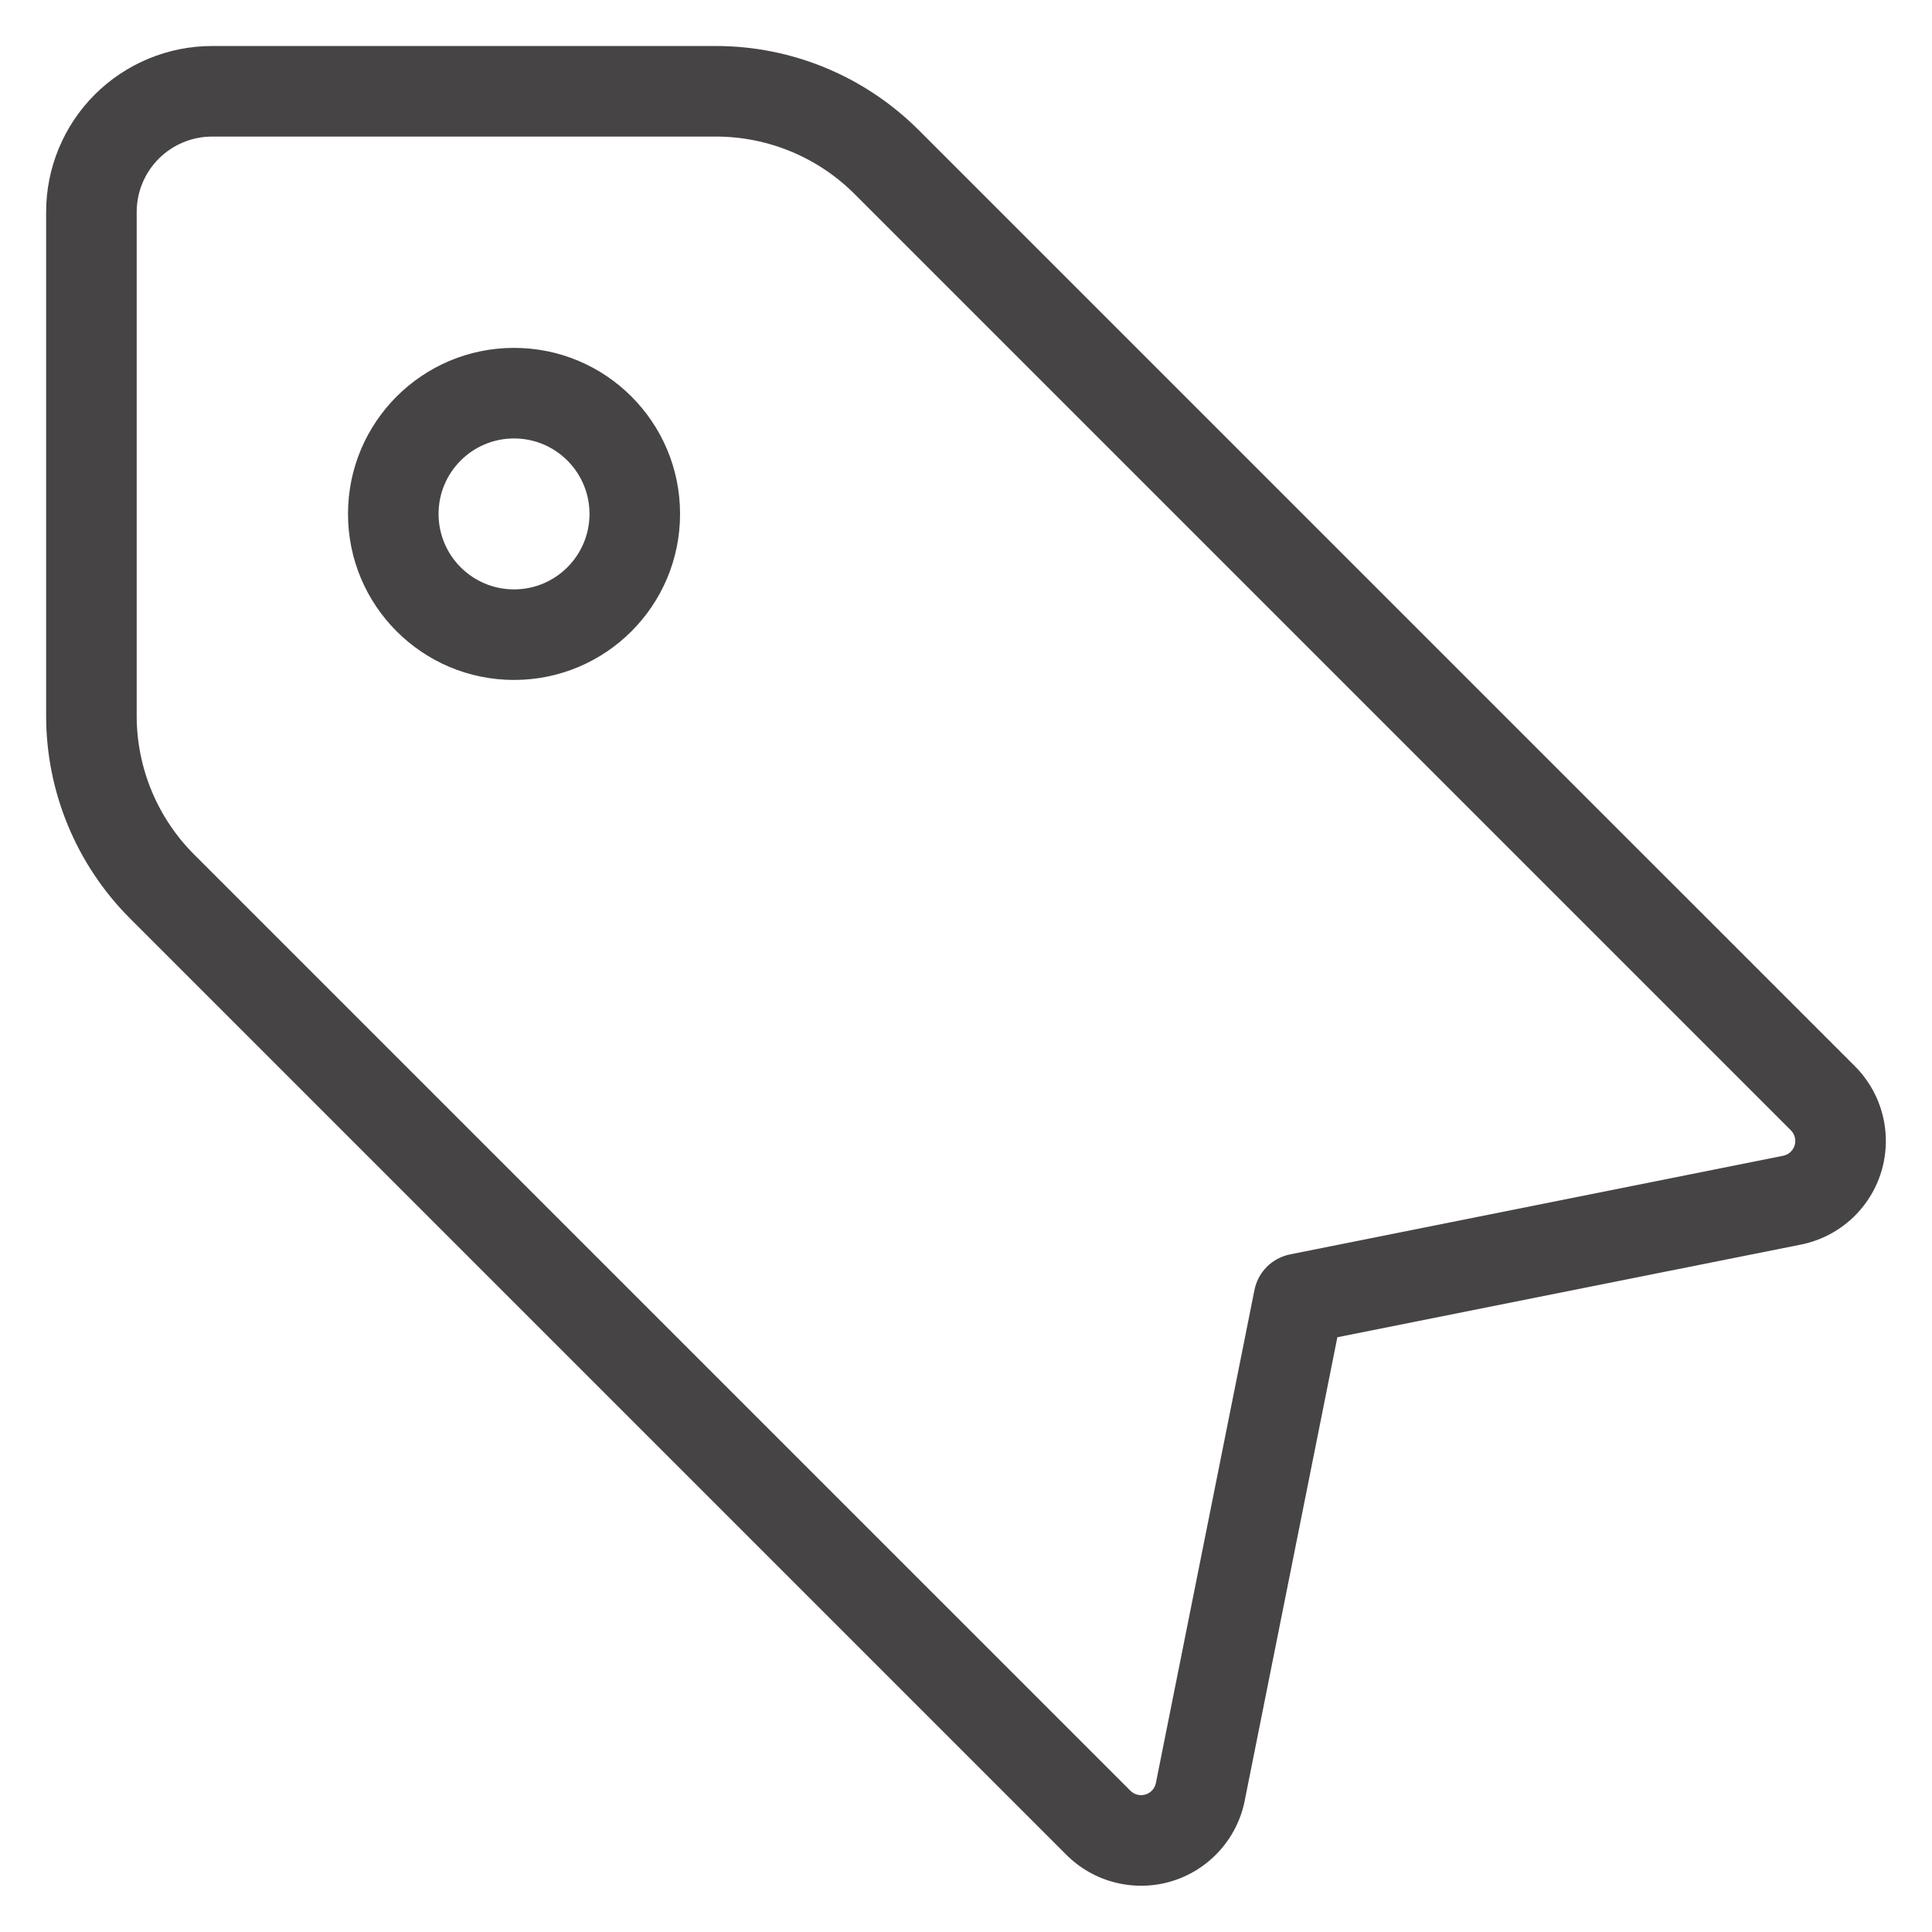
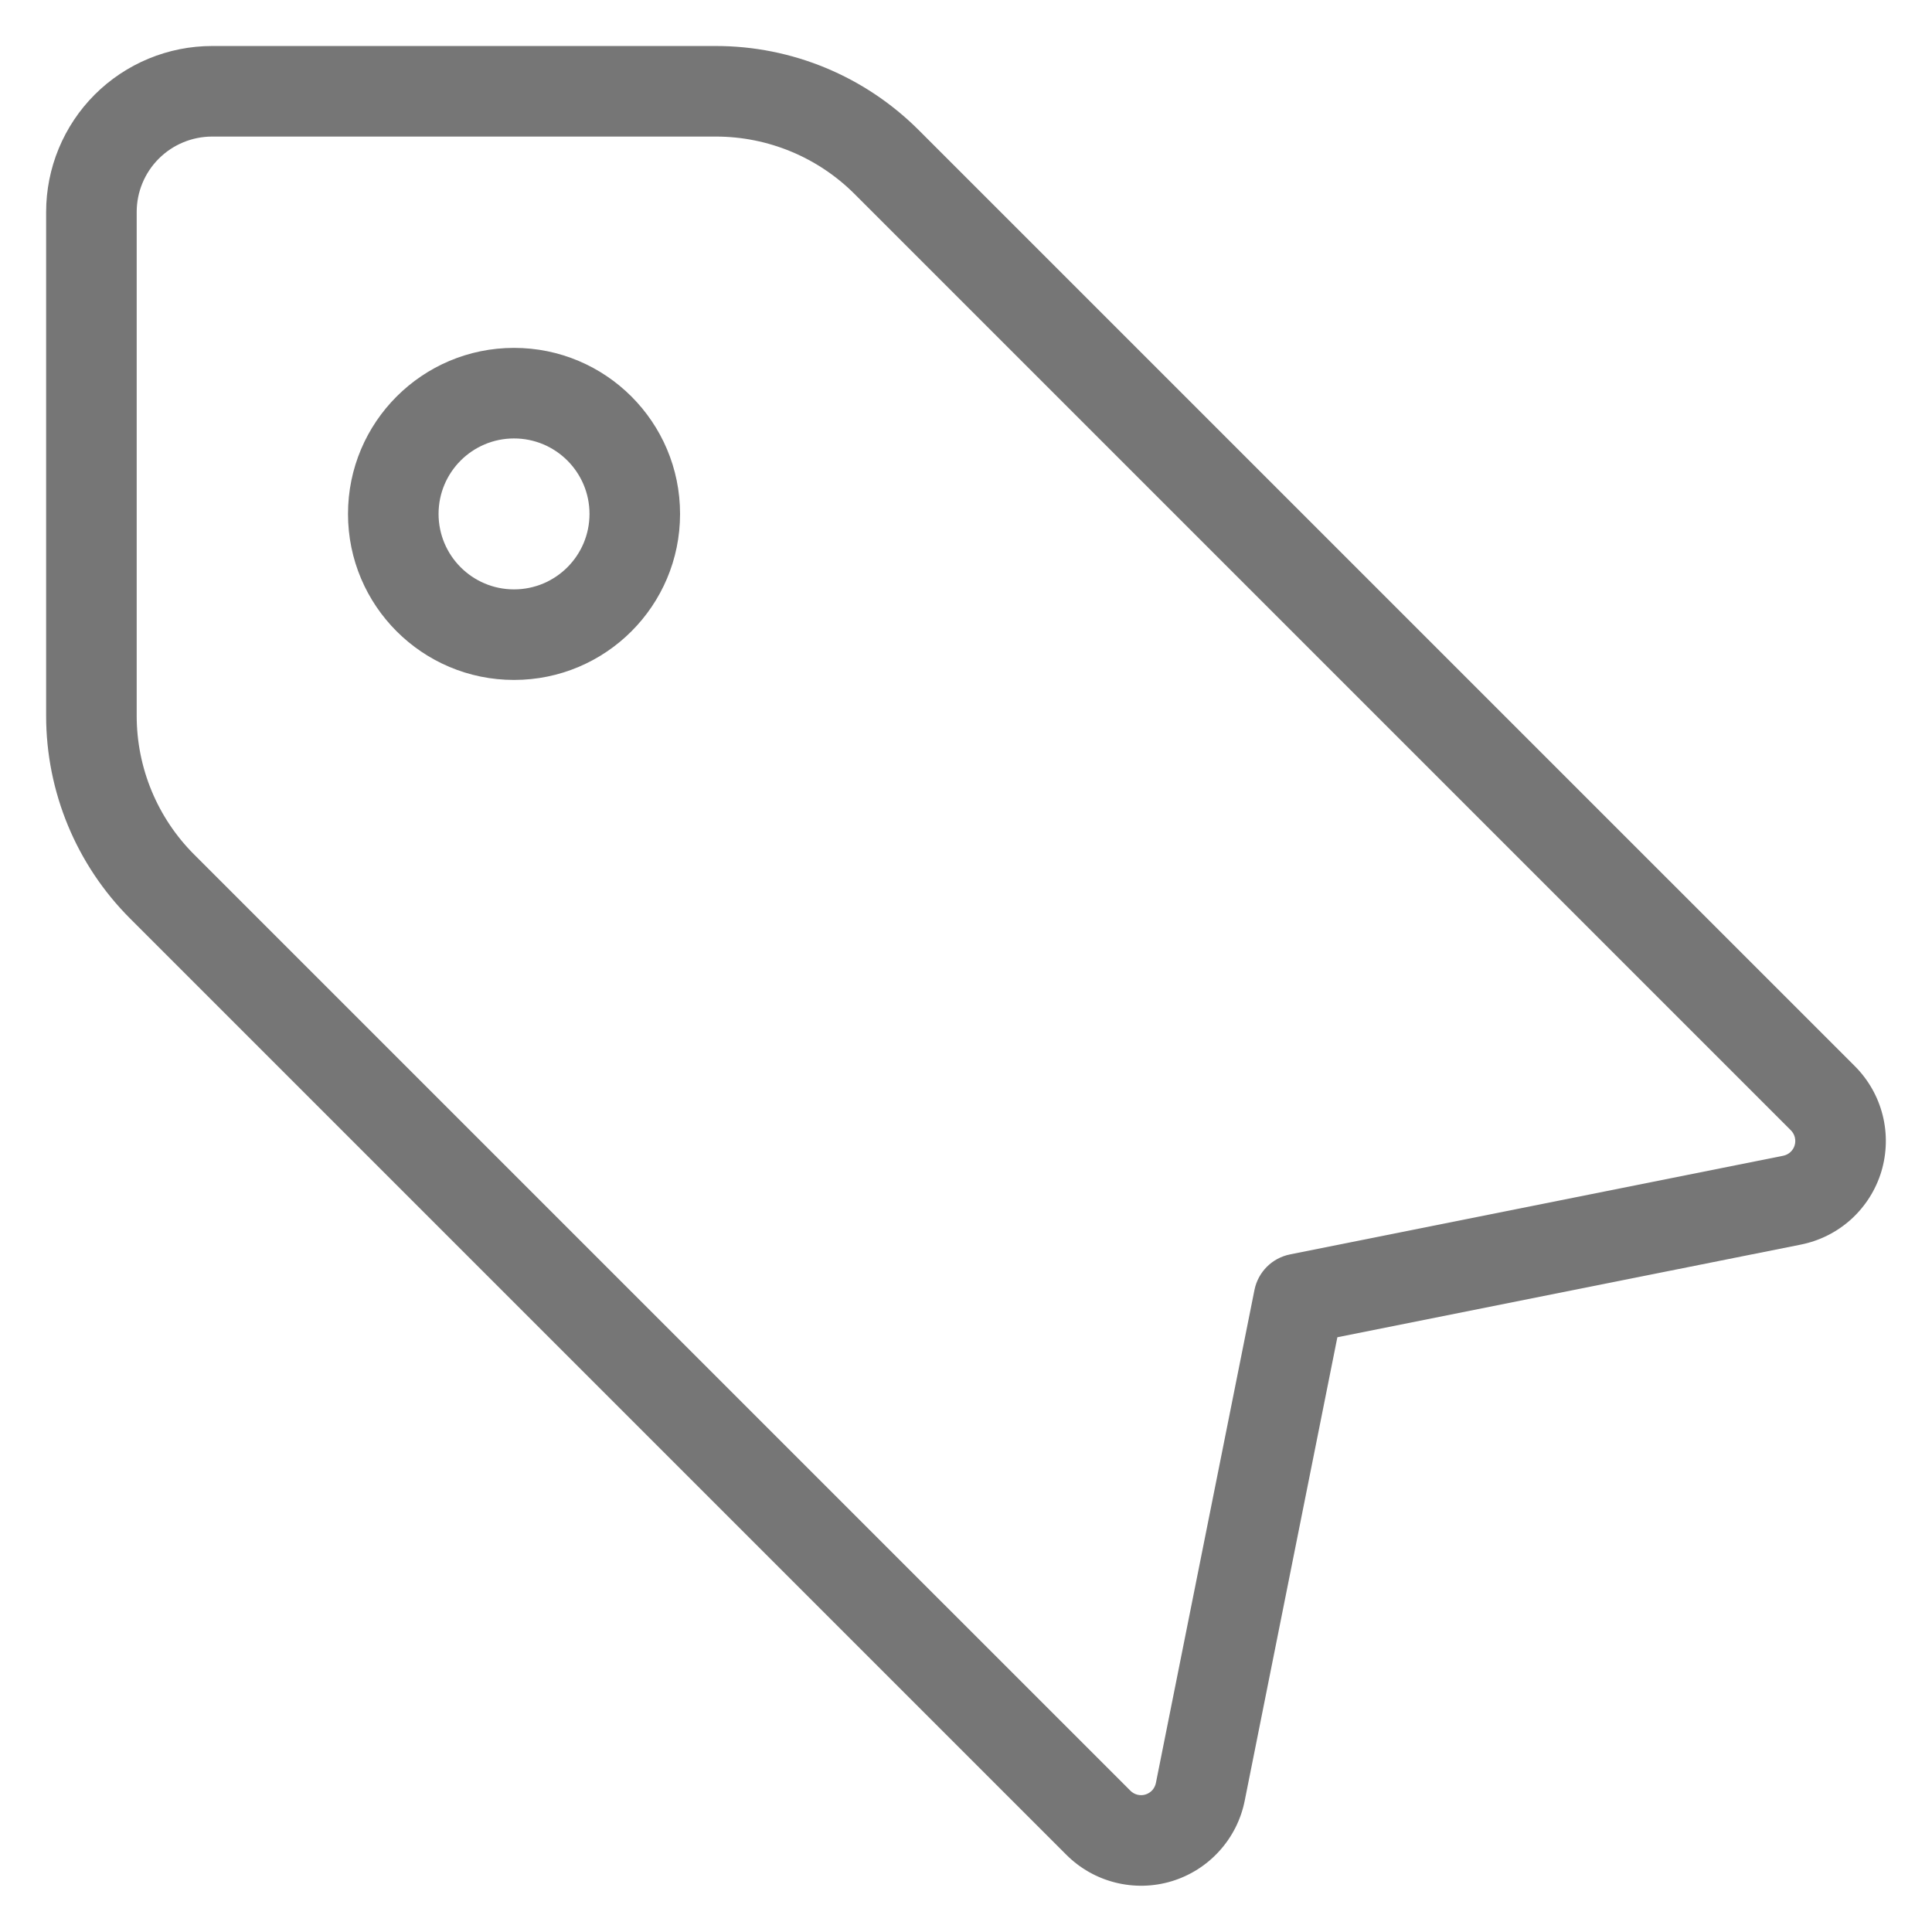
<svg xmlns="http://www.w3.org/2000/svg" width="32" height="32" viewBox="0 0 32 32" fill="none">
-   <path fill-rule="evenodd" clip-rule="evenodd" d="M1.569 1.567C2.085 1.052 2.784 0.762 3.514 0.762H11.858C13.117 0.762 14.325 1.263 15.216 2.154L30.723 17.66C30.947 17.884 31.106 18.165 31.183 18.472C31.26 18.779 31.252 19.102 31.161 19.405C31.069 19.708 30.896 19.981 30.662 20.194C30.427 20.407 30.139 20.552 29.829 20.614L22.151 22.149L20.616 29.827C20.554 30.138 20.408 30.426 20.195 30.66C19.982 30.895 19.71 31.067 19.407 31.159C19.103 31.251 18.781 31.258 18.474 31.181C18.166 31.104 17.886 30.945 17.662 30.721L2.155 15.214C1.265 14.324 0.764 13.116 0.764 11.856V3.512C0.764 2.783 1.053 2.083 1.569 1.567ZM2.63 2.628C2.864 2.394 3.182 2.262 3.514 2.262H11.858C12.72 2.262 13.546 2.605 14.155 3.214L29.662 18.721C29.694 18.753 29.717 18.793 29.728 18.837C29.739 18.881 29.738 18.927 29.725 18.971C29.712 19.014 29.687 19.053 29.654 19.083C29.62 19.114 29.579 19.134 29.535 19.143L21.367 20.777C21.07 20.836 20.838 21.068 20.778 21.365L19.145 29.533C19.136 29.577 19.115 29.618 19.085 29.652C19.054 29.685 19.015 29.71 18.972 29.723C18.929 29.736 18.883 29.737 18.839 29.726C18.795 29.715 18.755 29.692 18.723 29.66L3.216 14.154C2.606 13.544 2.264 12.718 2.264 11.856V3.512C2.264 3.18 2.395 2.863 2.63 2.628ZM7.264 8.512C7.264 7.822 7.823 7.262 8.514 7.262C9.204 7.262 9.764 7.822 9.764 8.512C9.764 9.202 9.204 9.762 8.514 9.762C7.823 9.762 7.264 9.202 7.264 8.512ZM8.514 5.762C6.995 5.762 5.764 6.993 5.764 8.512C5.764 10.031 6.995 11.262 8.514 11.262C10.033 11.262 11.264 10.031 11.264 8.512C11.264 6.993 10.033 5.762 8.514 5.762Z" fill="#474445" />
+   <path fill-rule="evenodd" clip-rule="evenodd" d="M1.569 1.567C2.085 1.052 2.784 0.762 3.514 0.762H11.858C13.117 0.762 14.325 1.263 15.216 2.154L30.723 17.66C30.947 17.884 31.106 18.165 31.183 18.472C31.26 18.779 31.252 19.102 31.161 19.405C31.069 19.708 30.896 19.981 30.662 20.194C30.427 20.407 30.139 20.552 29.829 20.614L22.151 22.149L20.616 29.827C20.554 30.138 20.408 30.426 20.195 30.66C19.982 30.895 19.71 31.067 19.407 31.159C19.103 31.251 18.781 31.258 18.474 31.181C18.166 31.104 17.886 30.945 17.662 30.721L2.155 15.214C1.265 14.324 0.764 13.116 0.764 11.856V3.512C0.764 2.783 1.053 2.083 1.569 1.567ZM2.63 2.628C2.864 2.394 3.182 2.262 3.514 2.262H11.858C12.72 2.262 13.546 2.605 14.155 3.214L29.662 18.721C29.694 18.753 29.717 18.793 29.728 18.837C29.739 18.881 29.738 18.927 29.725 18.971C29.712 19.014 29.687 19.053 29.654 19.083C29.62 19.114 29.579 19.134 29.535 19.143L21.367 20.777C21.07 20.836 20.838 21.068 20.778 21.365L19.145 29.533C19.136 29.577 19.115 29.618 19.085 29.652C19.054 29.685 19.015 29.71 18.972 29.723C18.929 29.736 18.883 29.737 18.839 29.726C18.795 29.715 18.755 29.692 18.723 29.66L3.216 14.154C2.606 13.544 2.264 12.718 2.264 11.856V3.512C2.264 3.18 2.395 2.863 2.63 2.628ZM7.264 8.512C7.264 7.822 7.823 7.262 8.514 7.262C9.204 7.262 9.764 7.822 9.764 8.512C9.764 9.202 9.204 9.762 8.514 9.762C7.823 9.762 7.264 9.202 7.264 8.512ZM8.514 5.762C6.995 5.762 5.764 6.993 5.764 8.512C5.764 10.031 6.995 11.262 8.514 11.262C10.033 11.262 11.264 10.031 11.264 8.512C11.264 6.993 10.033 5.762 8.514 5.762Z" fill="#767676" />
</svg>
